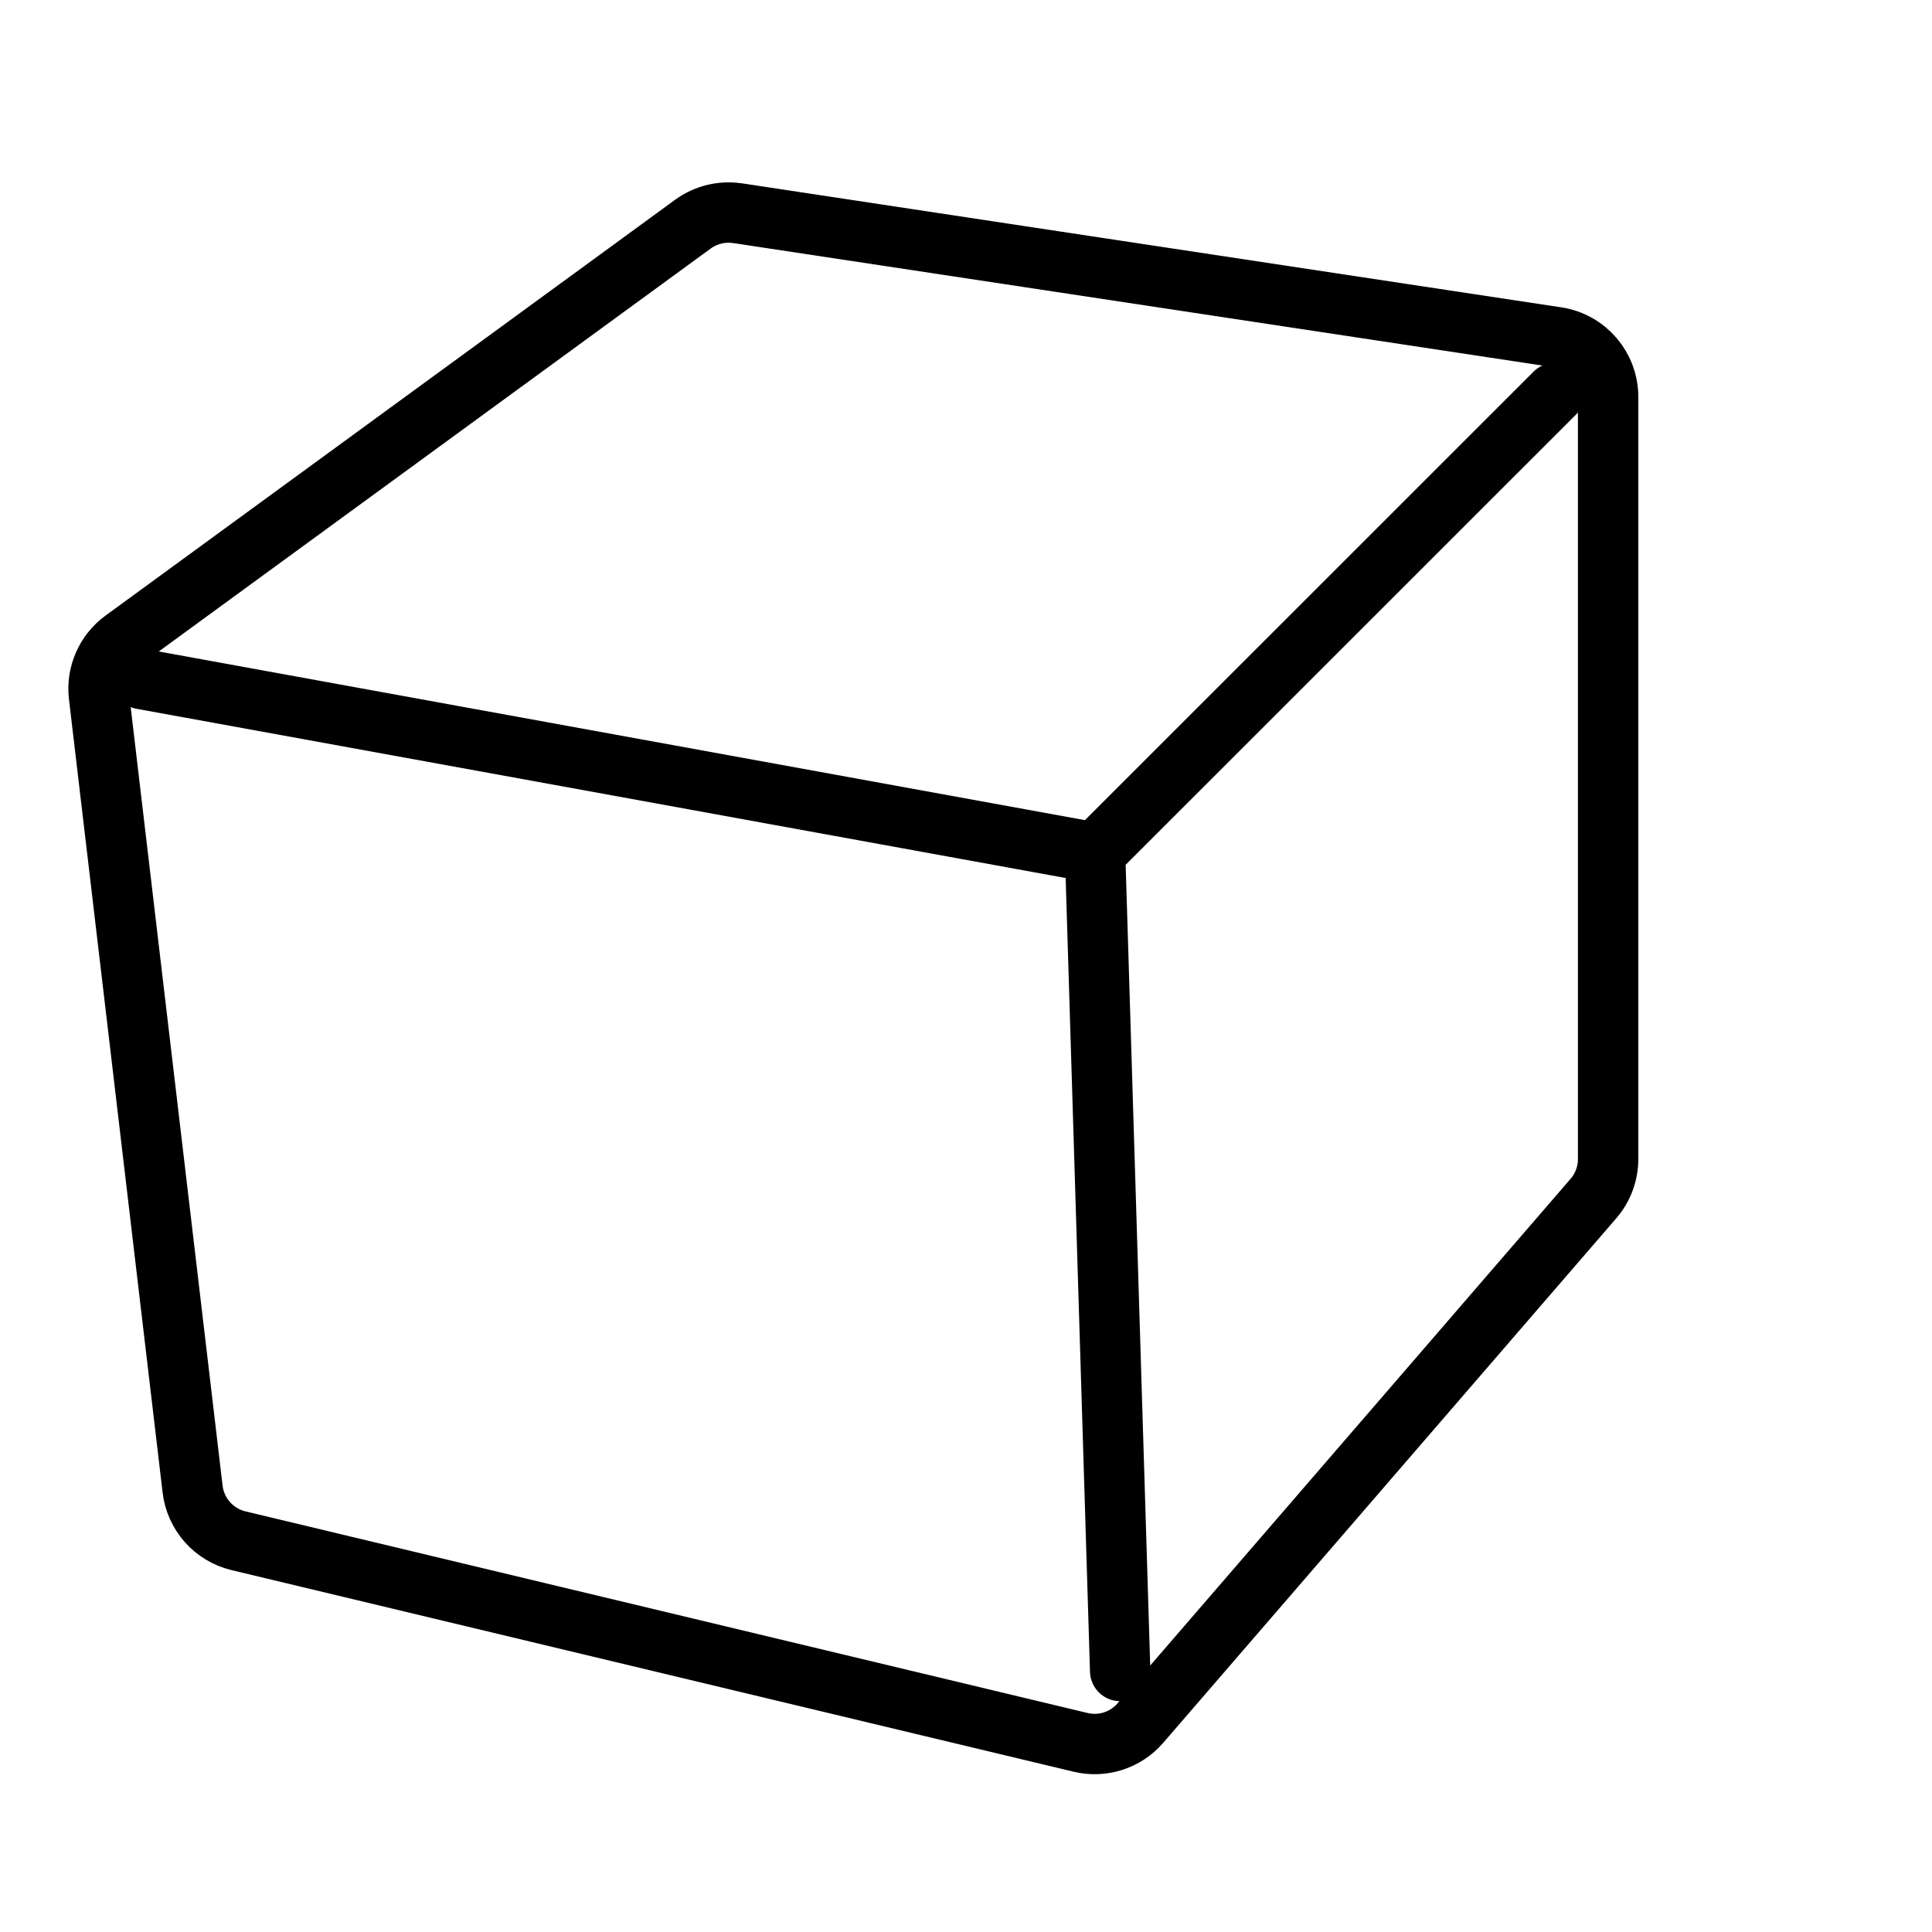
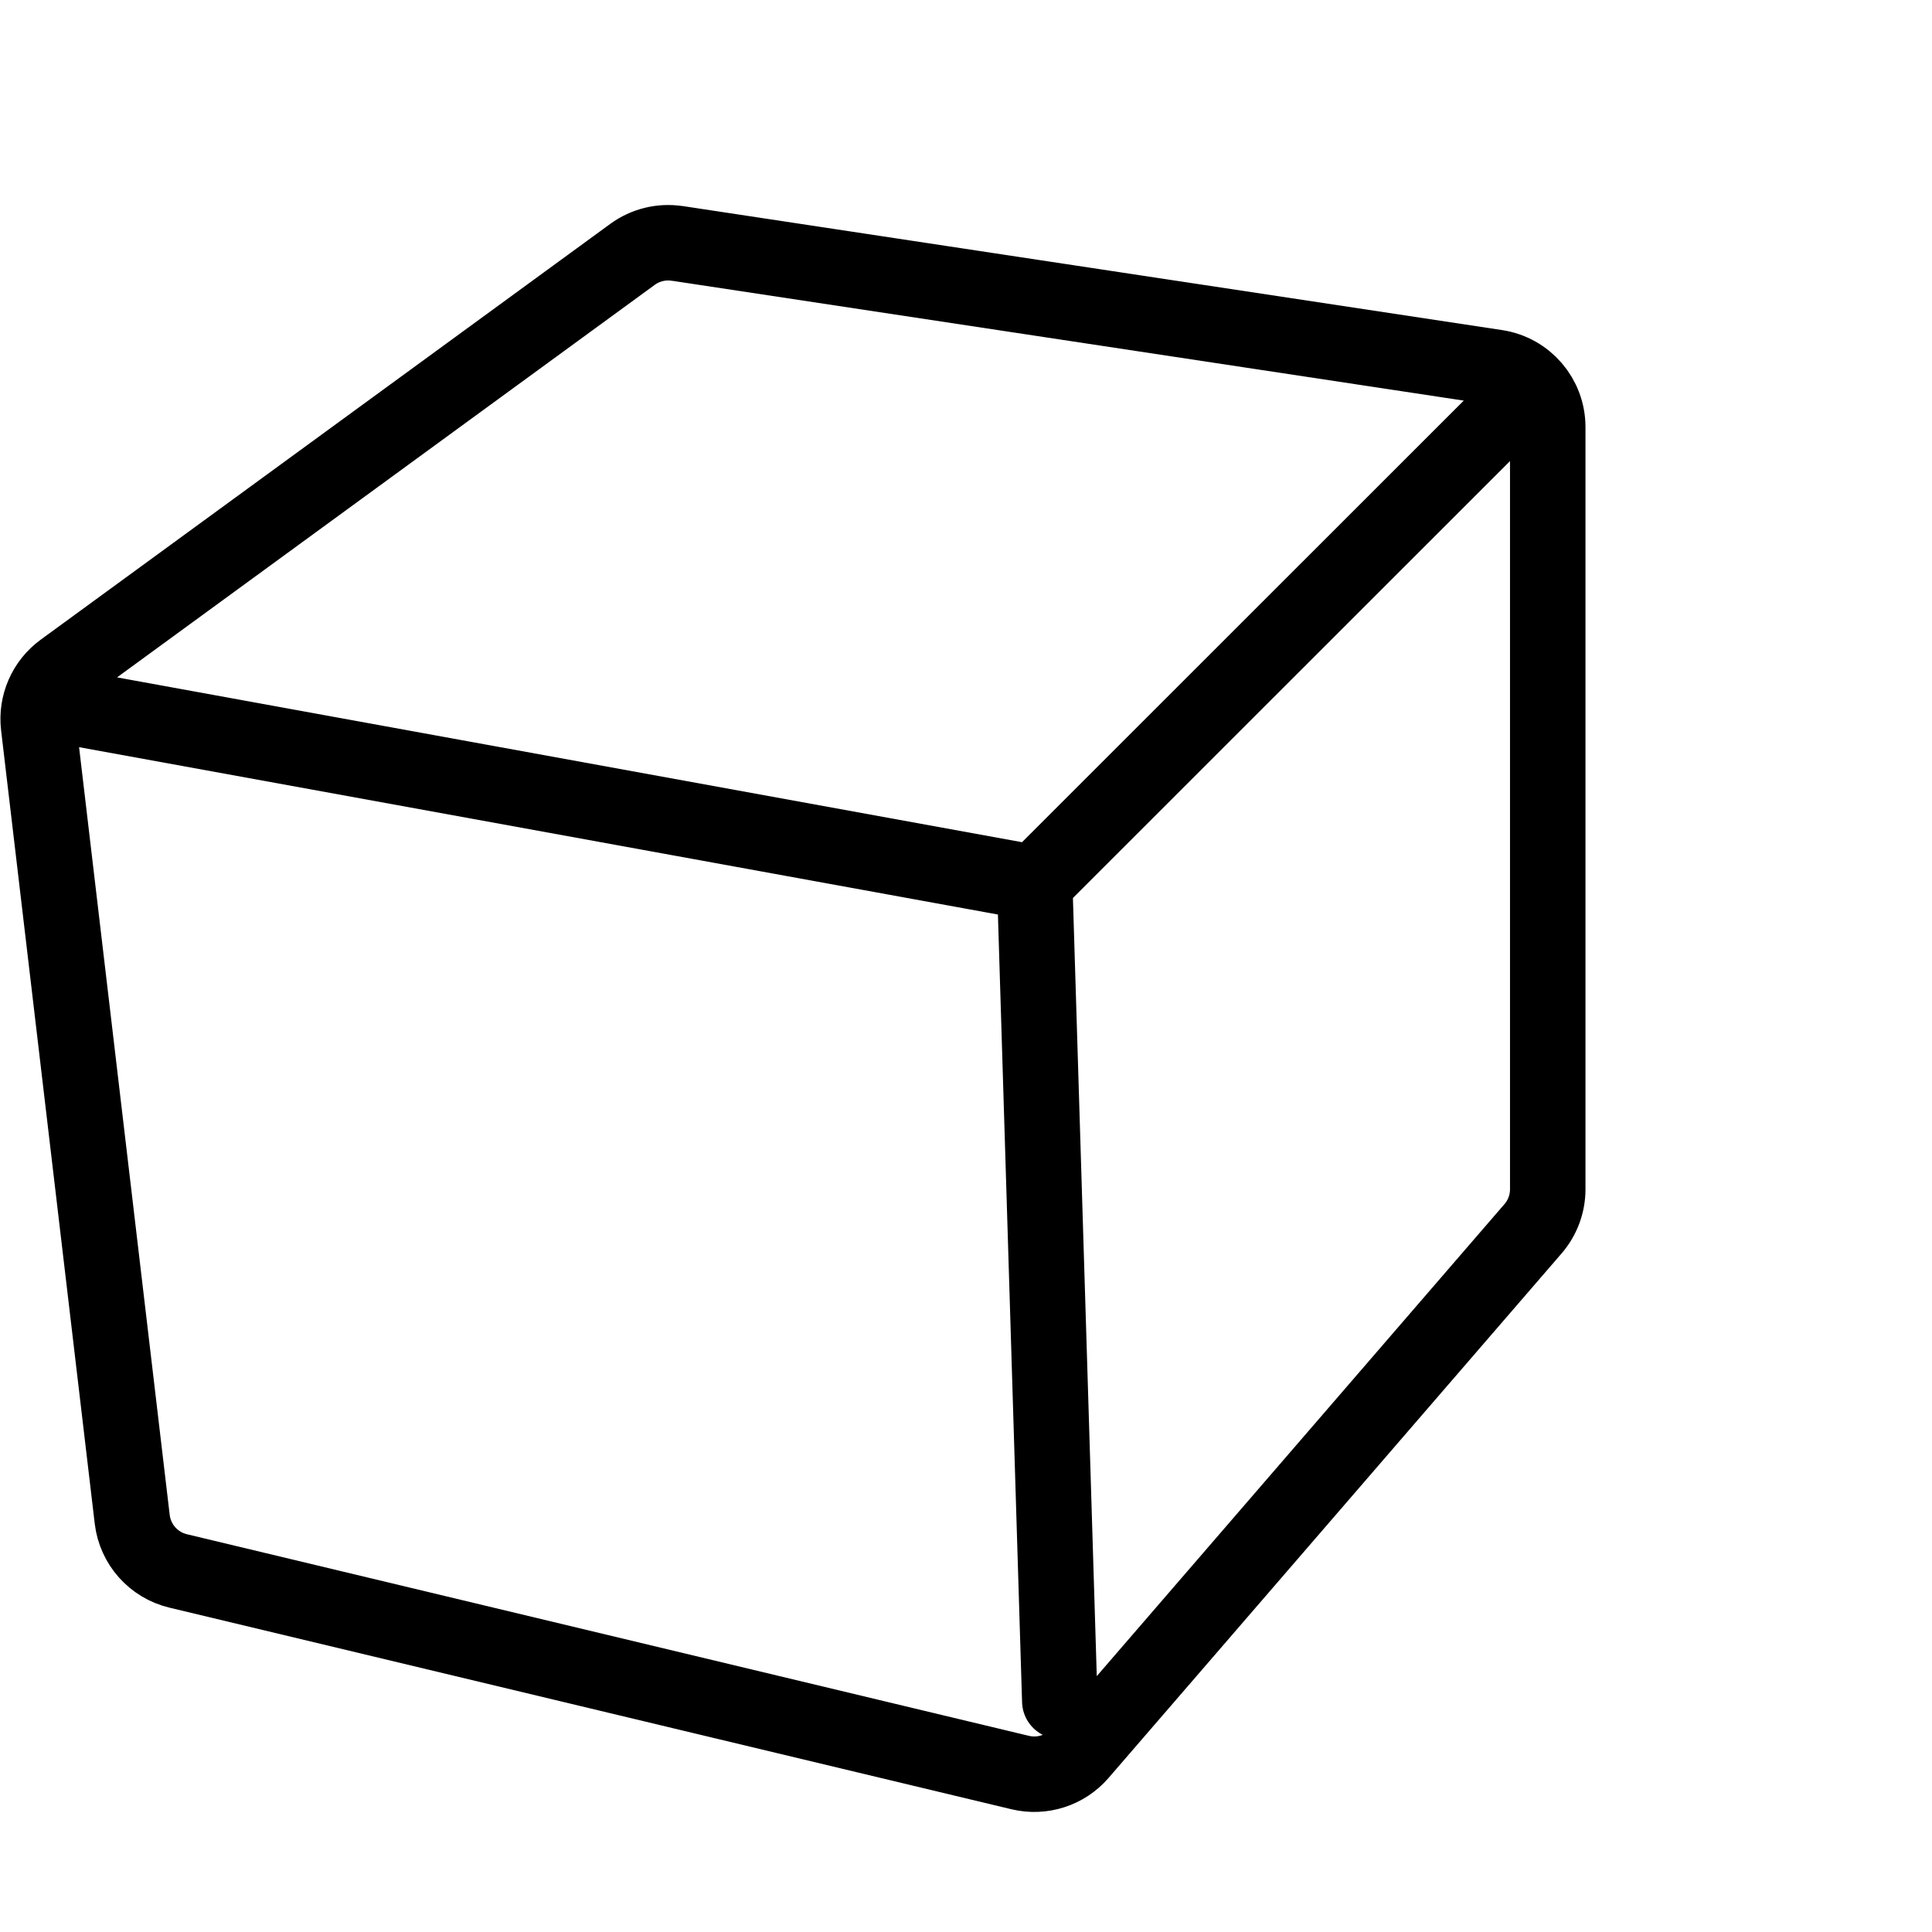
<svg xmlns="http://www.w3.org/2000/svg" viewBox="0 0 64 64" fill="none" stroke="currentColor">
-   <path stroke-linecap="round" stroke-linejoin="round" stroke-width="2" d="M37.107 55.354l-.831-27.108m0 0l15.232-15.227M36.276 28.246l-31.572-5.75M24.431 7.062l27.14 4.108a2 2 0 011.7 1.978v25.247a2 2 0 01-.486 1.308L37.776 57.08a2 2 0 01-1.98.638L7.9 51.039a2 2 0 01-1.52-1.711L3.278 23.05a2 2 0 01.807-1.85L22.953 7.426a2 2 0 011.479-.362z" />
+   <path stroke-linecap="round" stroke-linejoin="round" stroke-width="2.5" d="M35.107 56.354l-.831-27.108m0 0l15.232-15.227M34.276 29.246l-31.572-5.75M22.431 8.062l27.14 4.108a2 2 0 011.7 1.978v25.247a2 2 0 01-.486 1.308L35.776 58.08a2 2 0 01-1.98.638L5.9 52.039a2 2 0 01-1.52-1.711L1.278 24.05a2 2 0 01.807-1.85L20.953 8.426a2 2 0 011.479-.362z" />
</svg>
